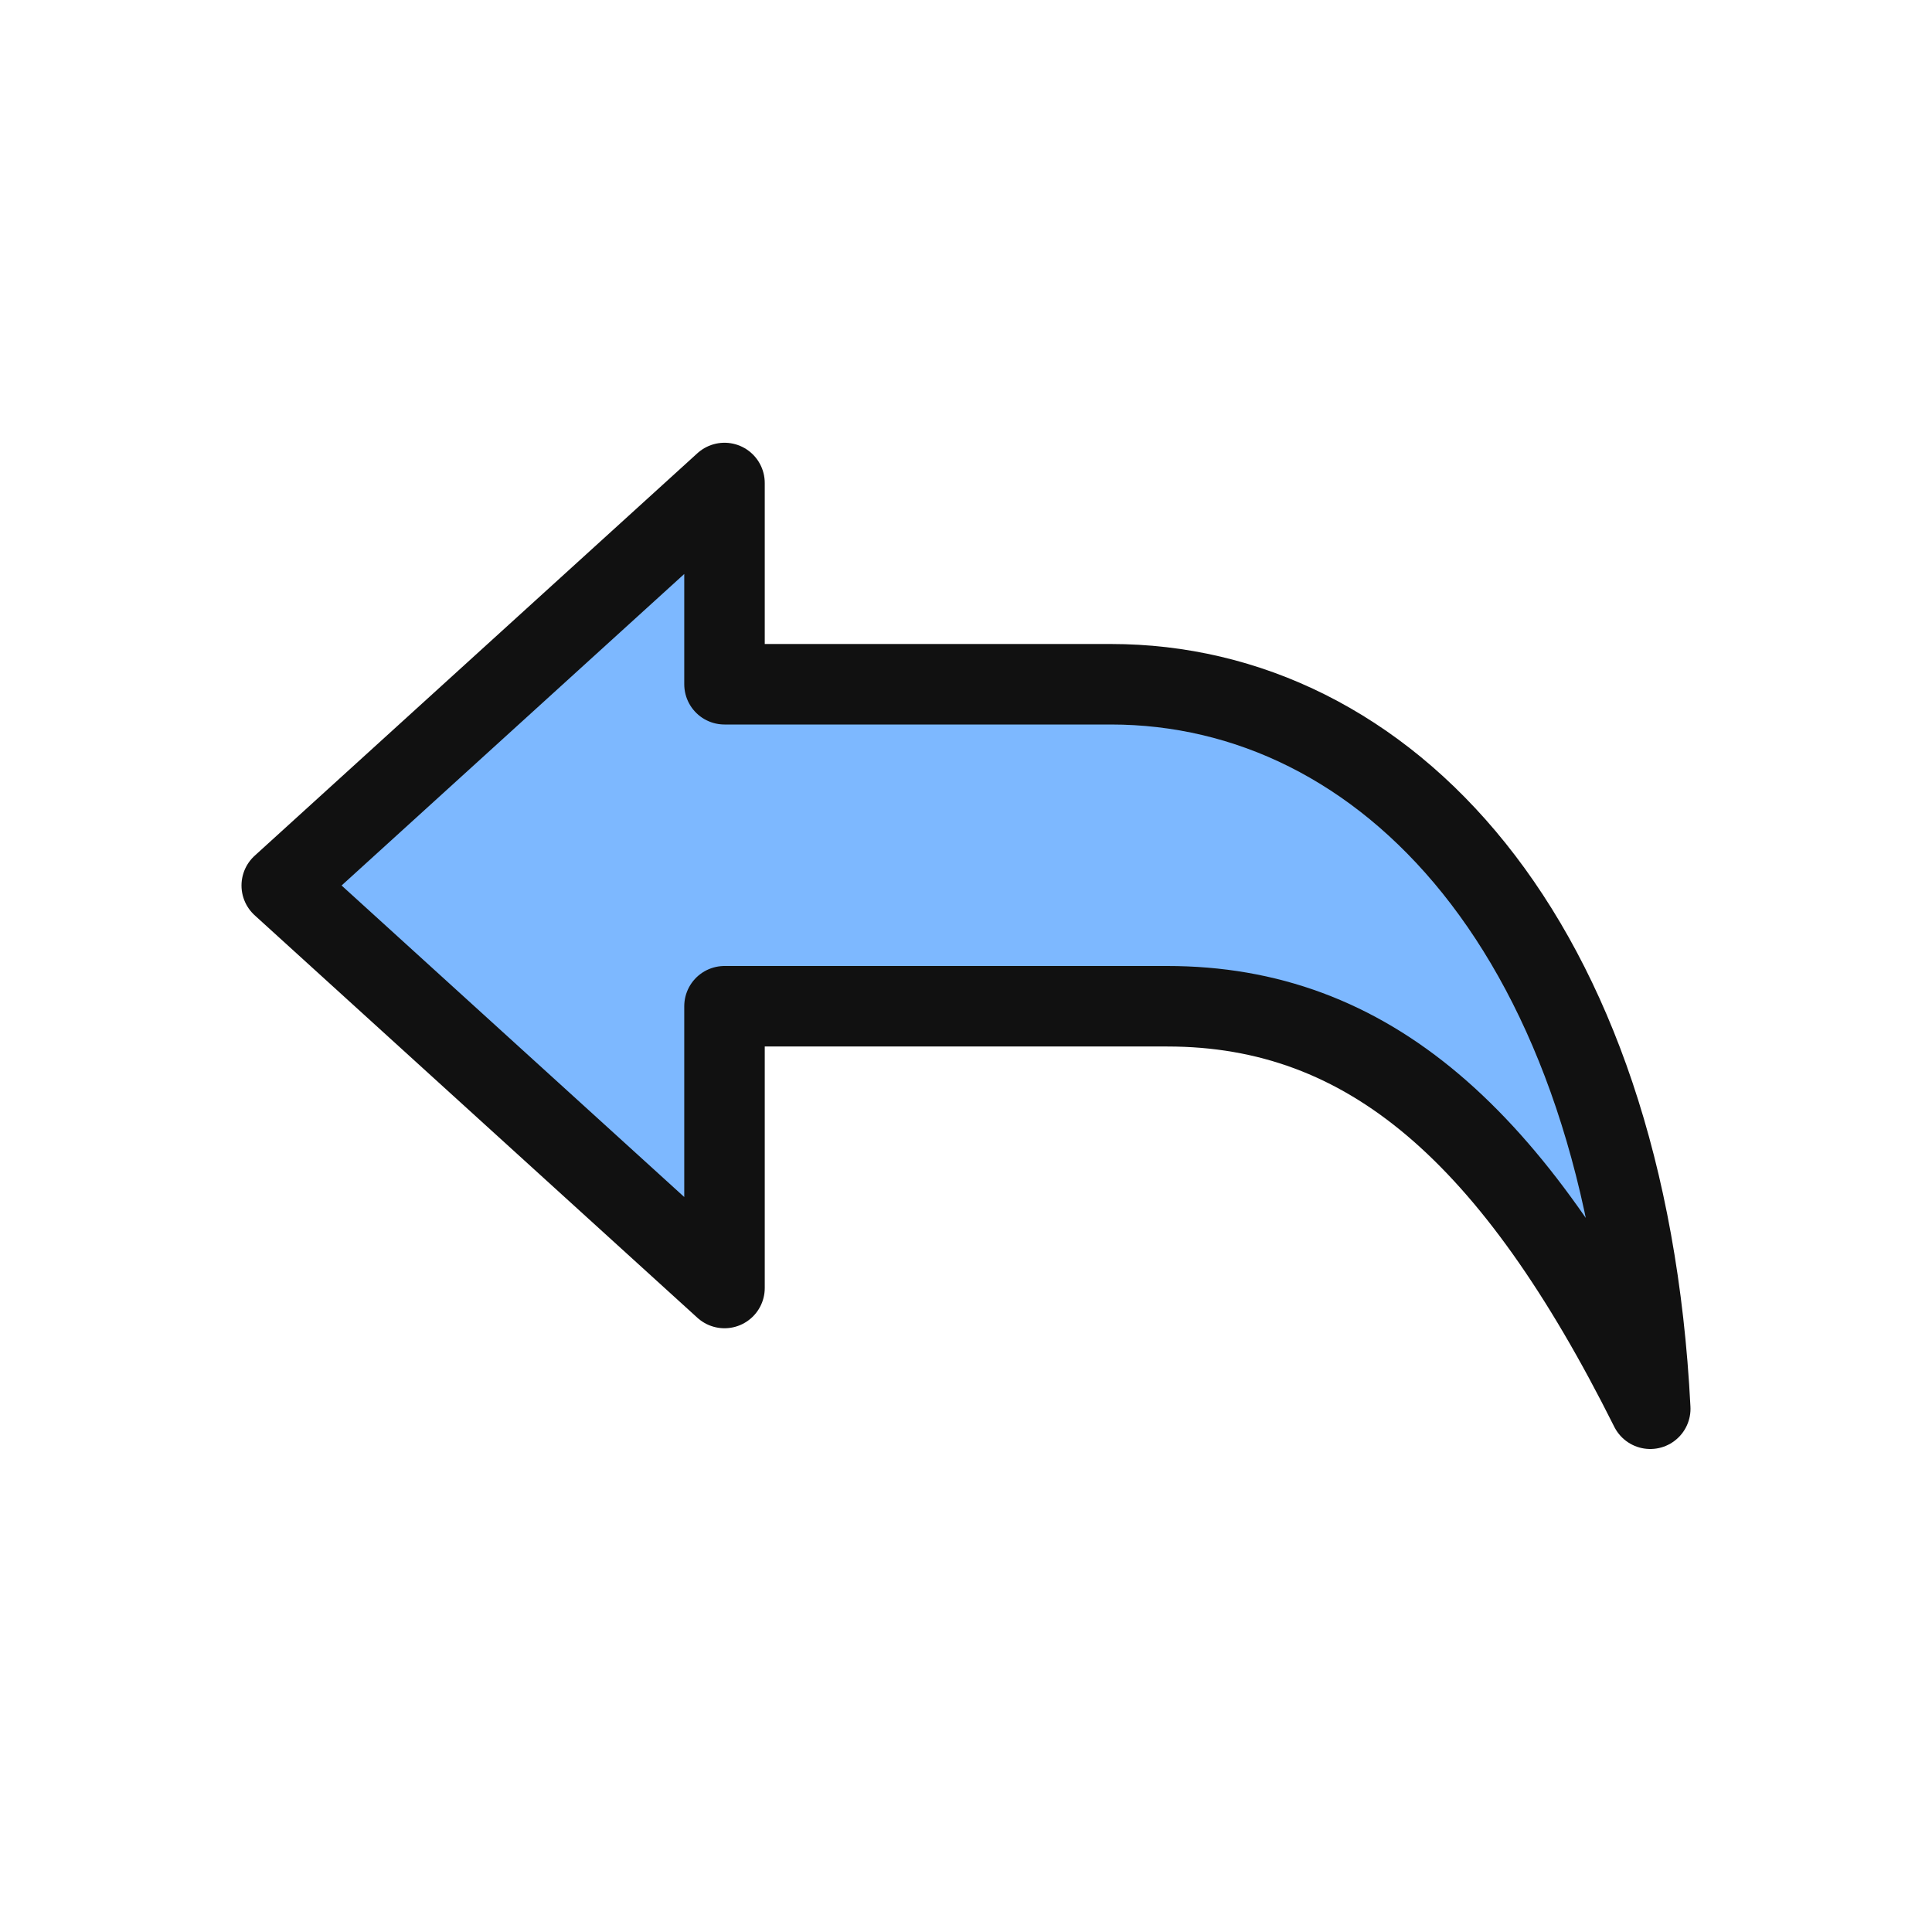
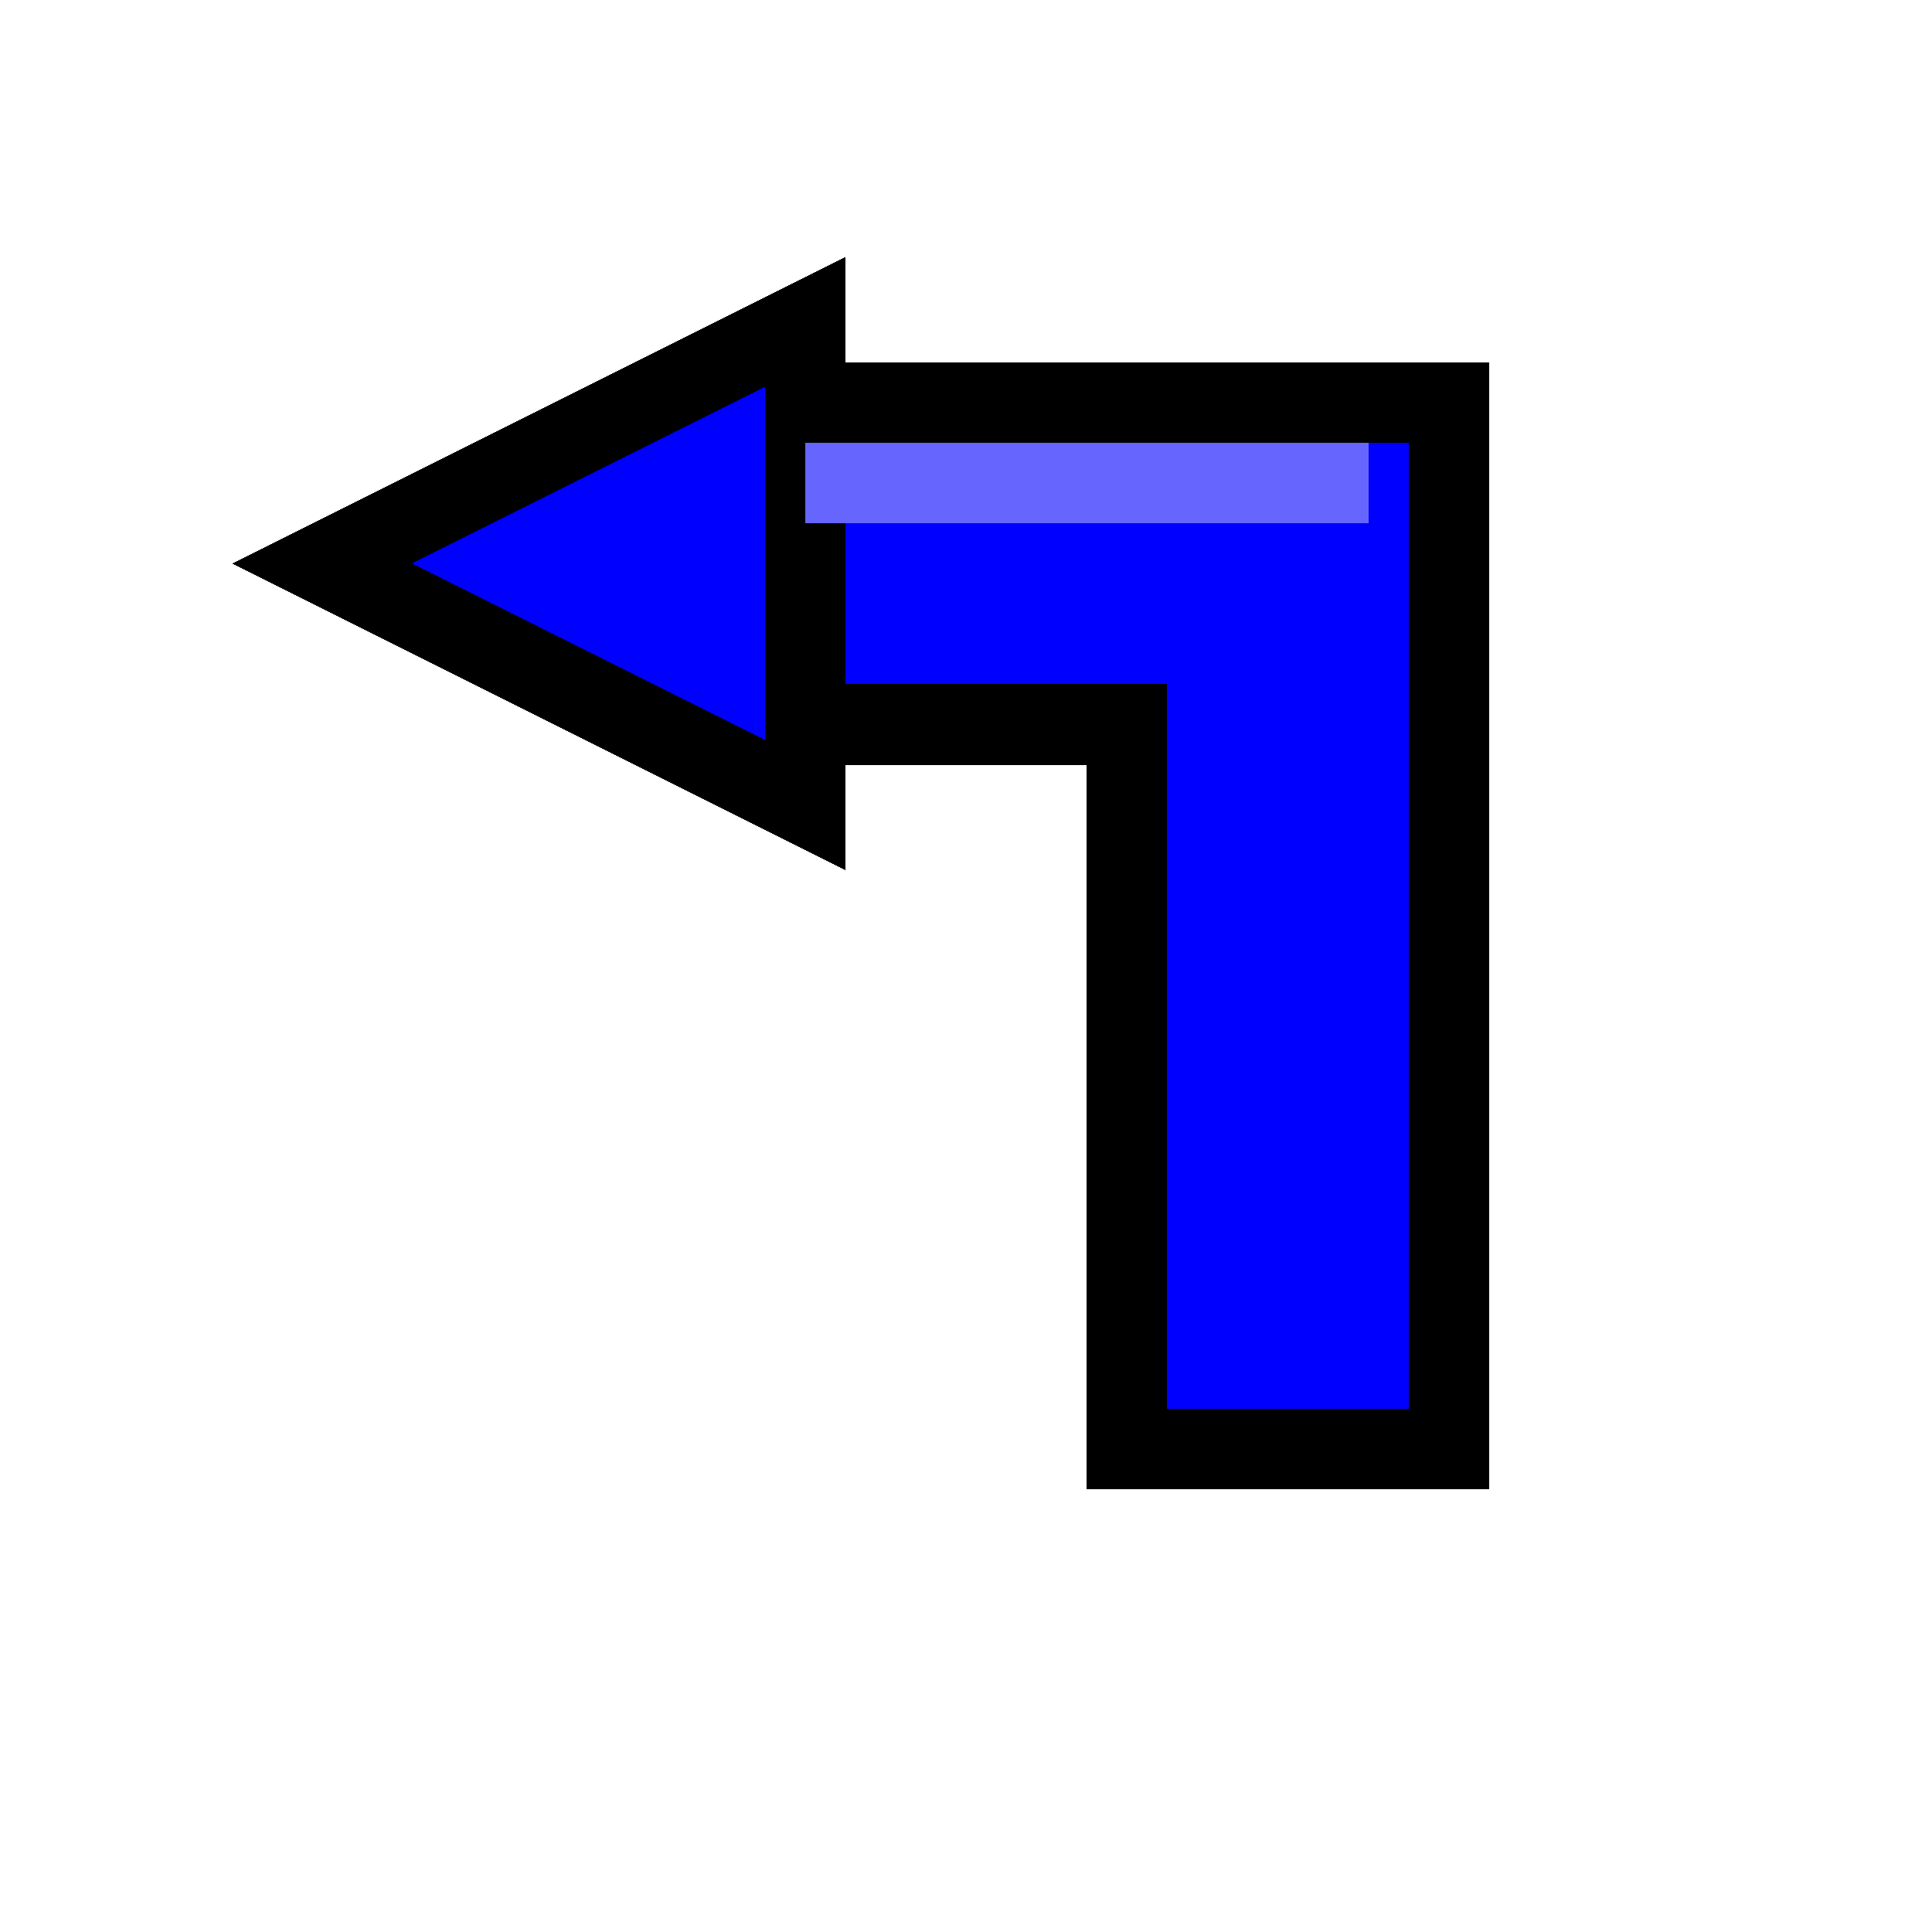
- <svg xmlns="http://www.w3.org/2000/svg" width="24" height="24" viewBox="0 0 24 24">
-   <path d="M9 6L3.5 11L9 16V12.5H14.5C17 12.5 18.8 14.1 20.5 17.5C20.2 11.6 17.2 8.5 13.8 8.5H9Z" fill="#7db8ff" stroke="#111111" stroke-width="1" stroke-linejoin="round" />
+ <svg xmlns="http://www.w3.org/2000/svg" width="24" height="24" viewBox="0 0 24 24" shape-rendering="crispEdges">
+   <path d="M10 5 H18 V18 H14 V9 H10 Z" fill="#0000ff" stroke="#000000" />
+   <polygon points="4,7 10,4 10,10" fill="#0000ff" stroke="#000000" />
+   <path d="M10 6 H17" stroke="#6666ff" />
</svg>
